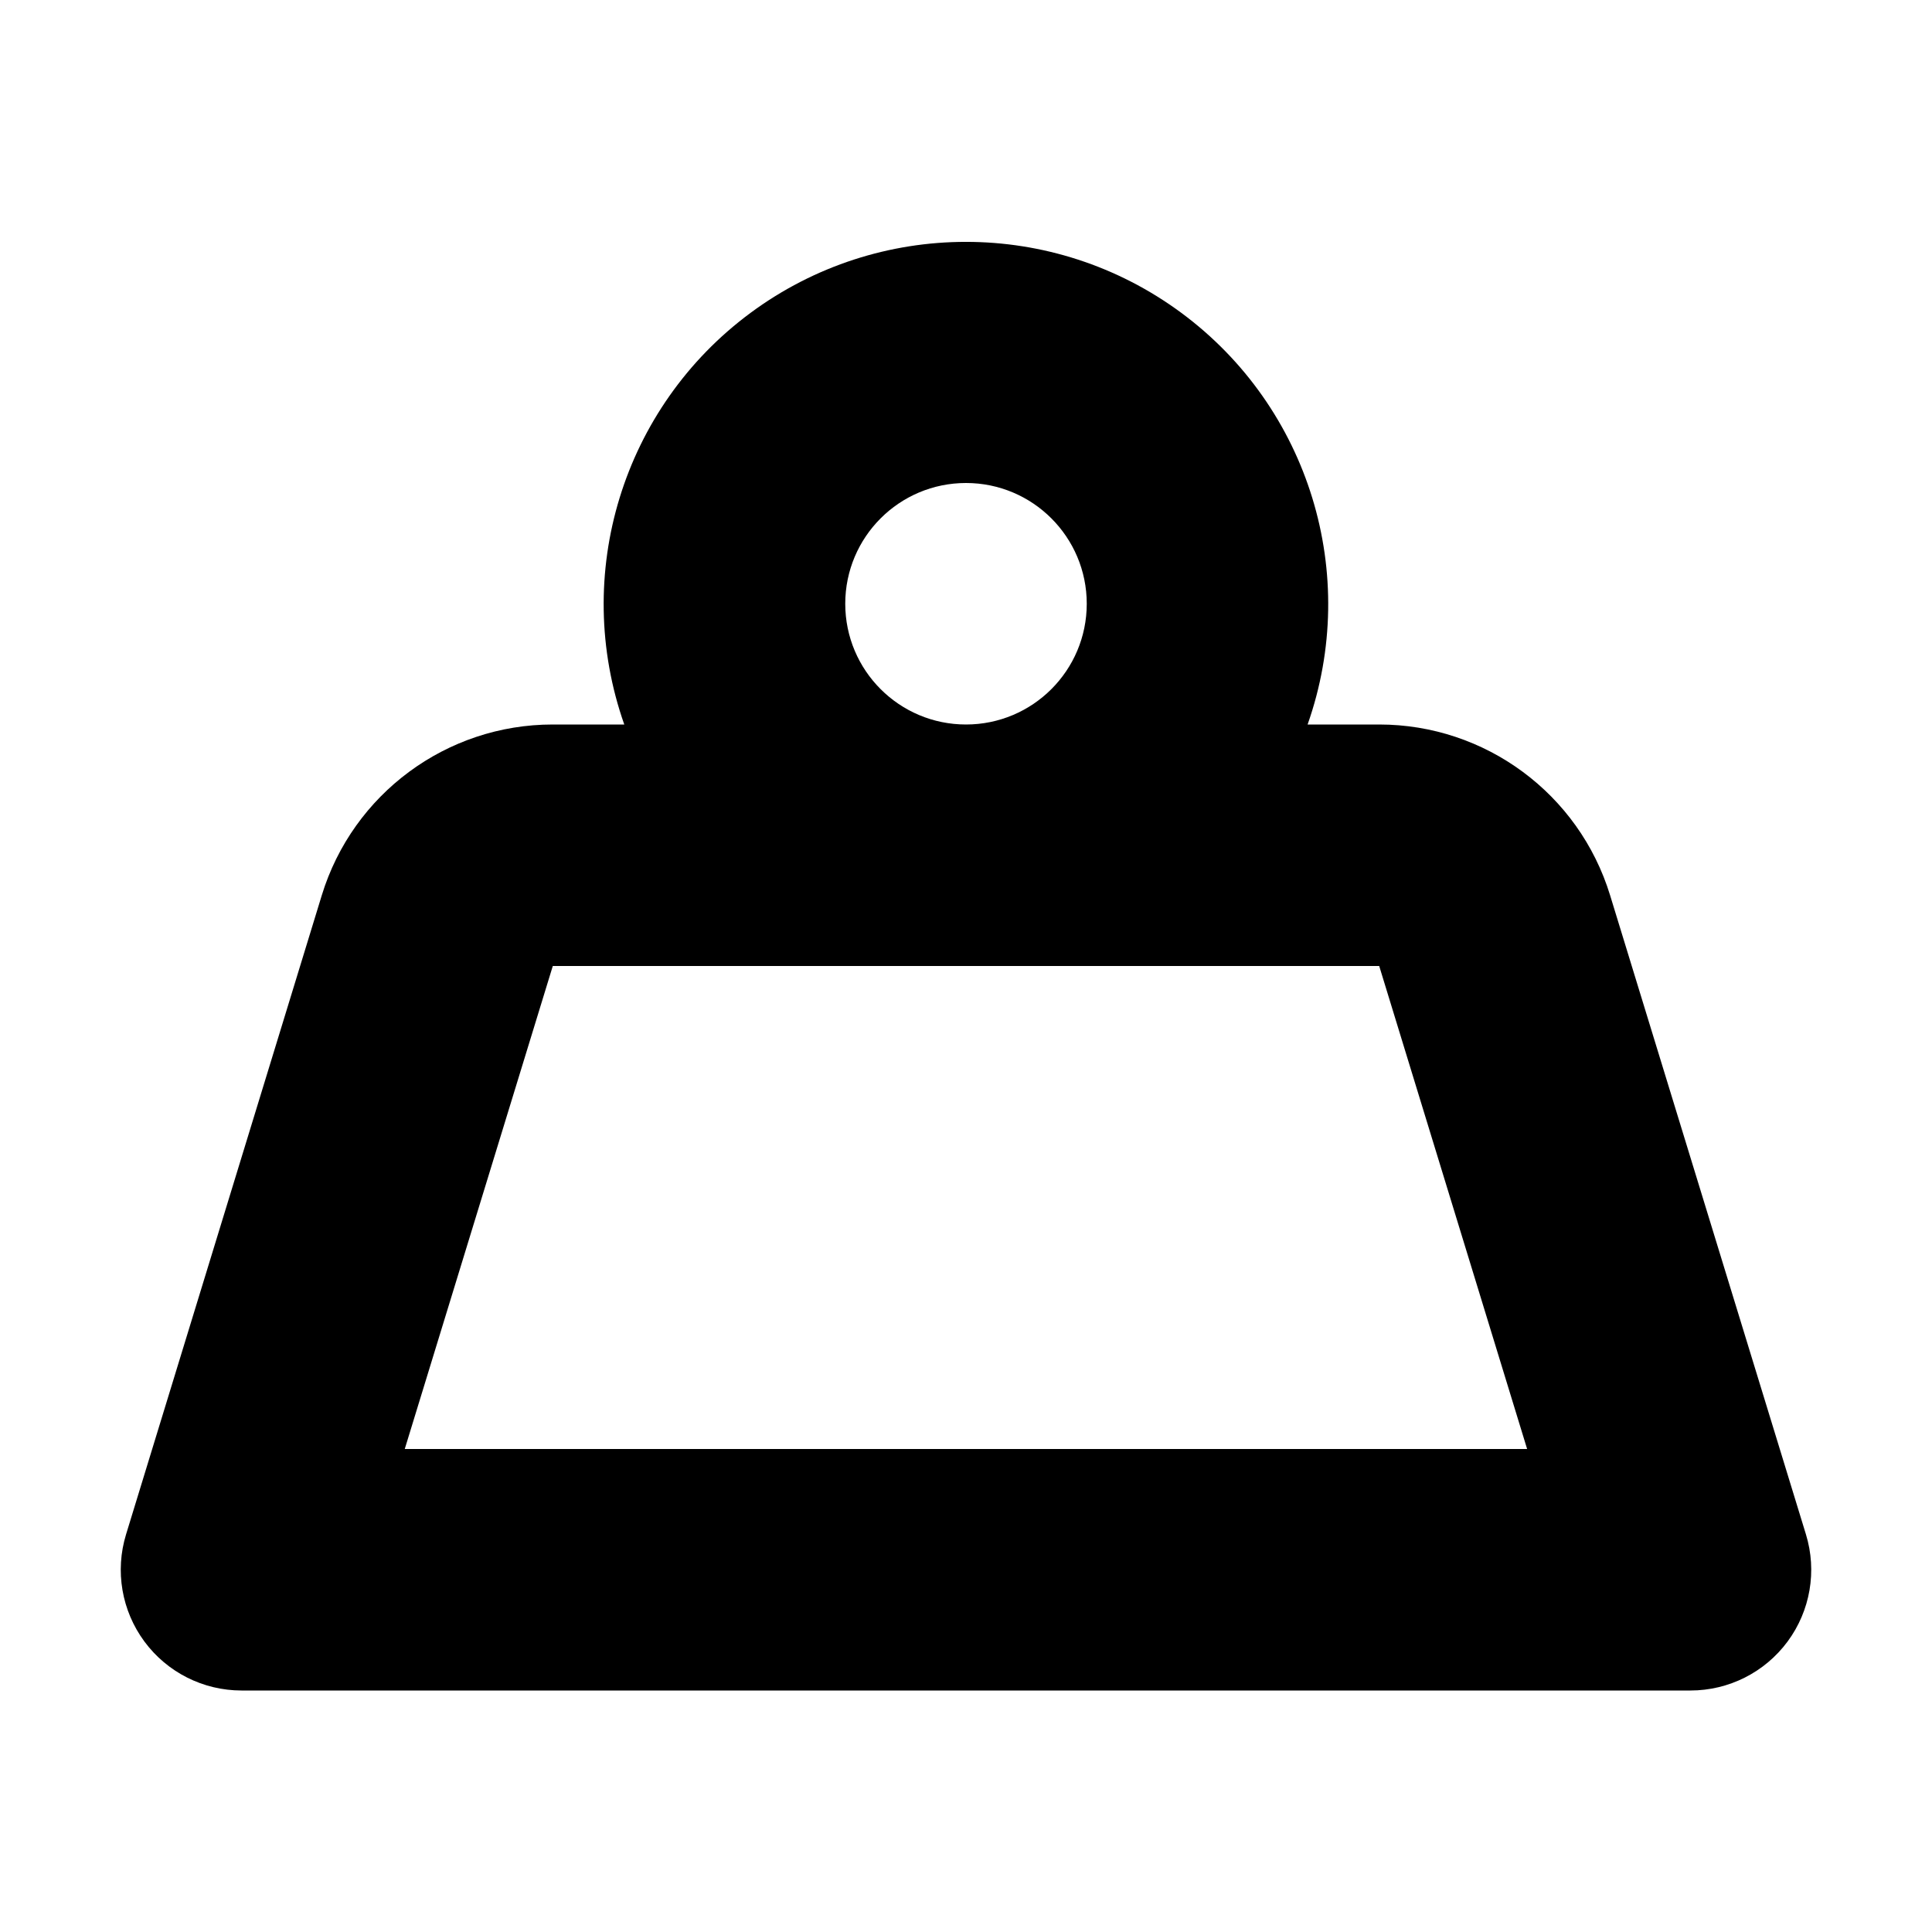
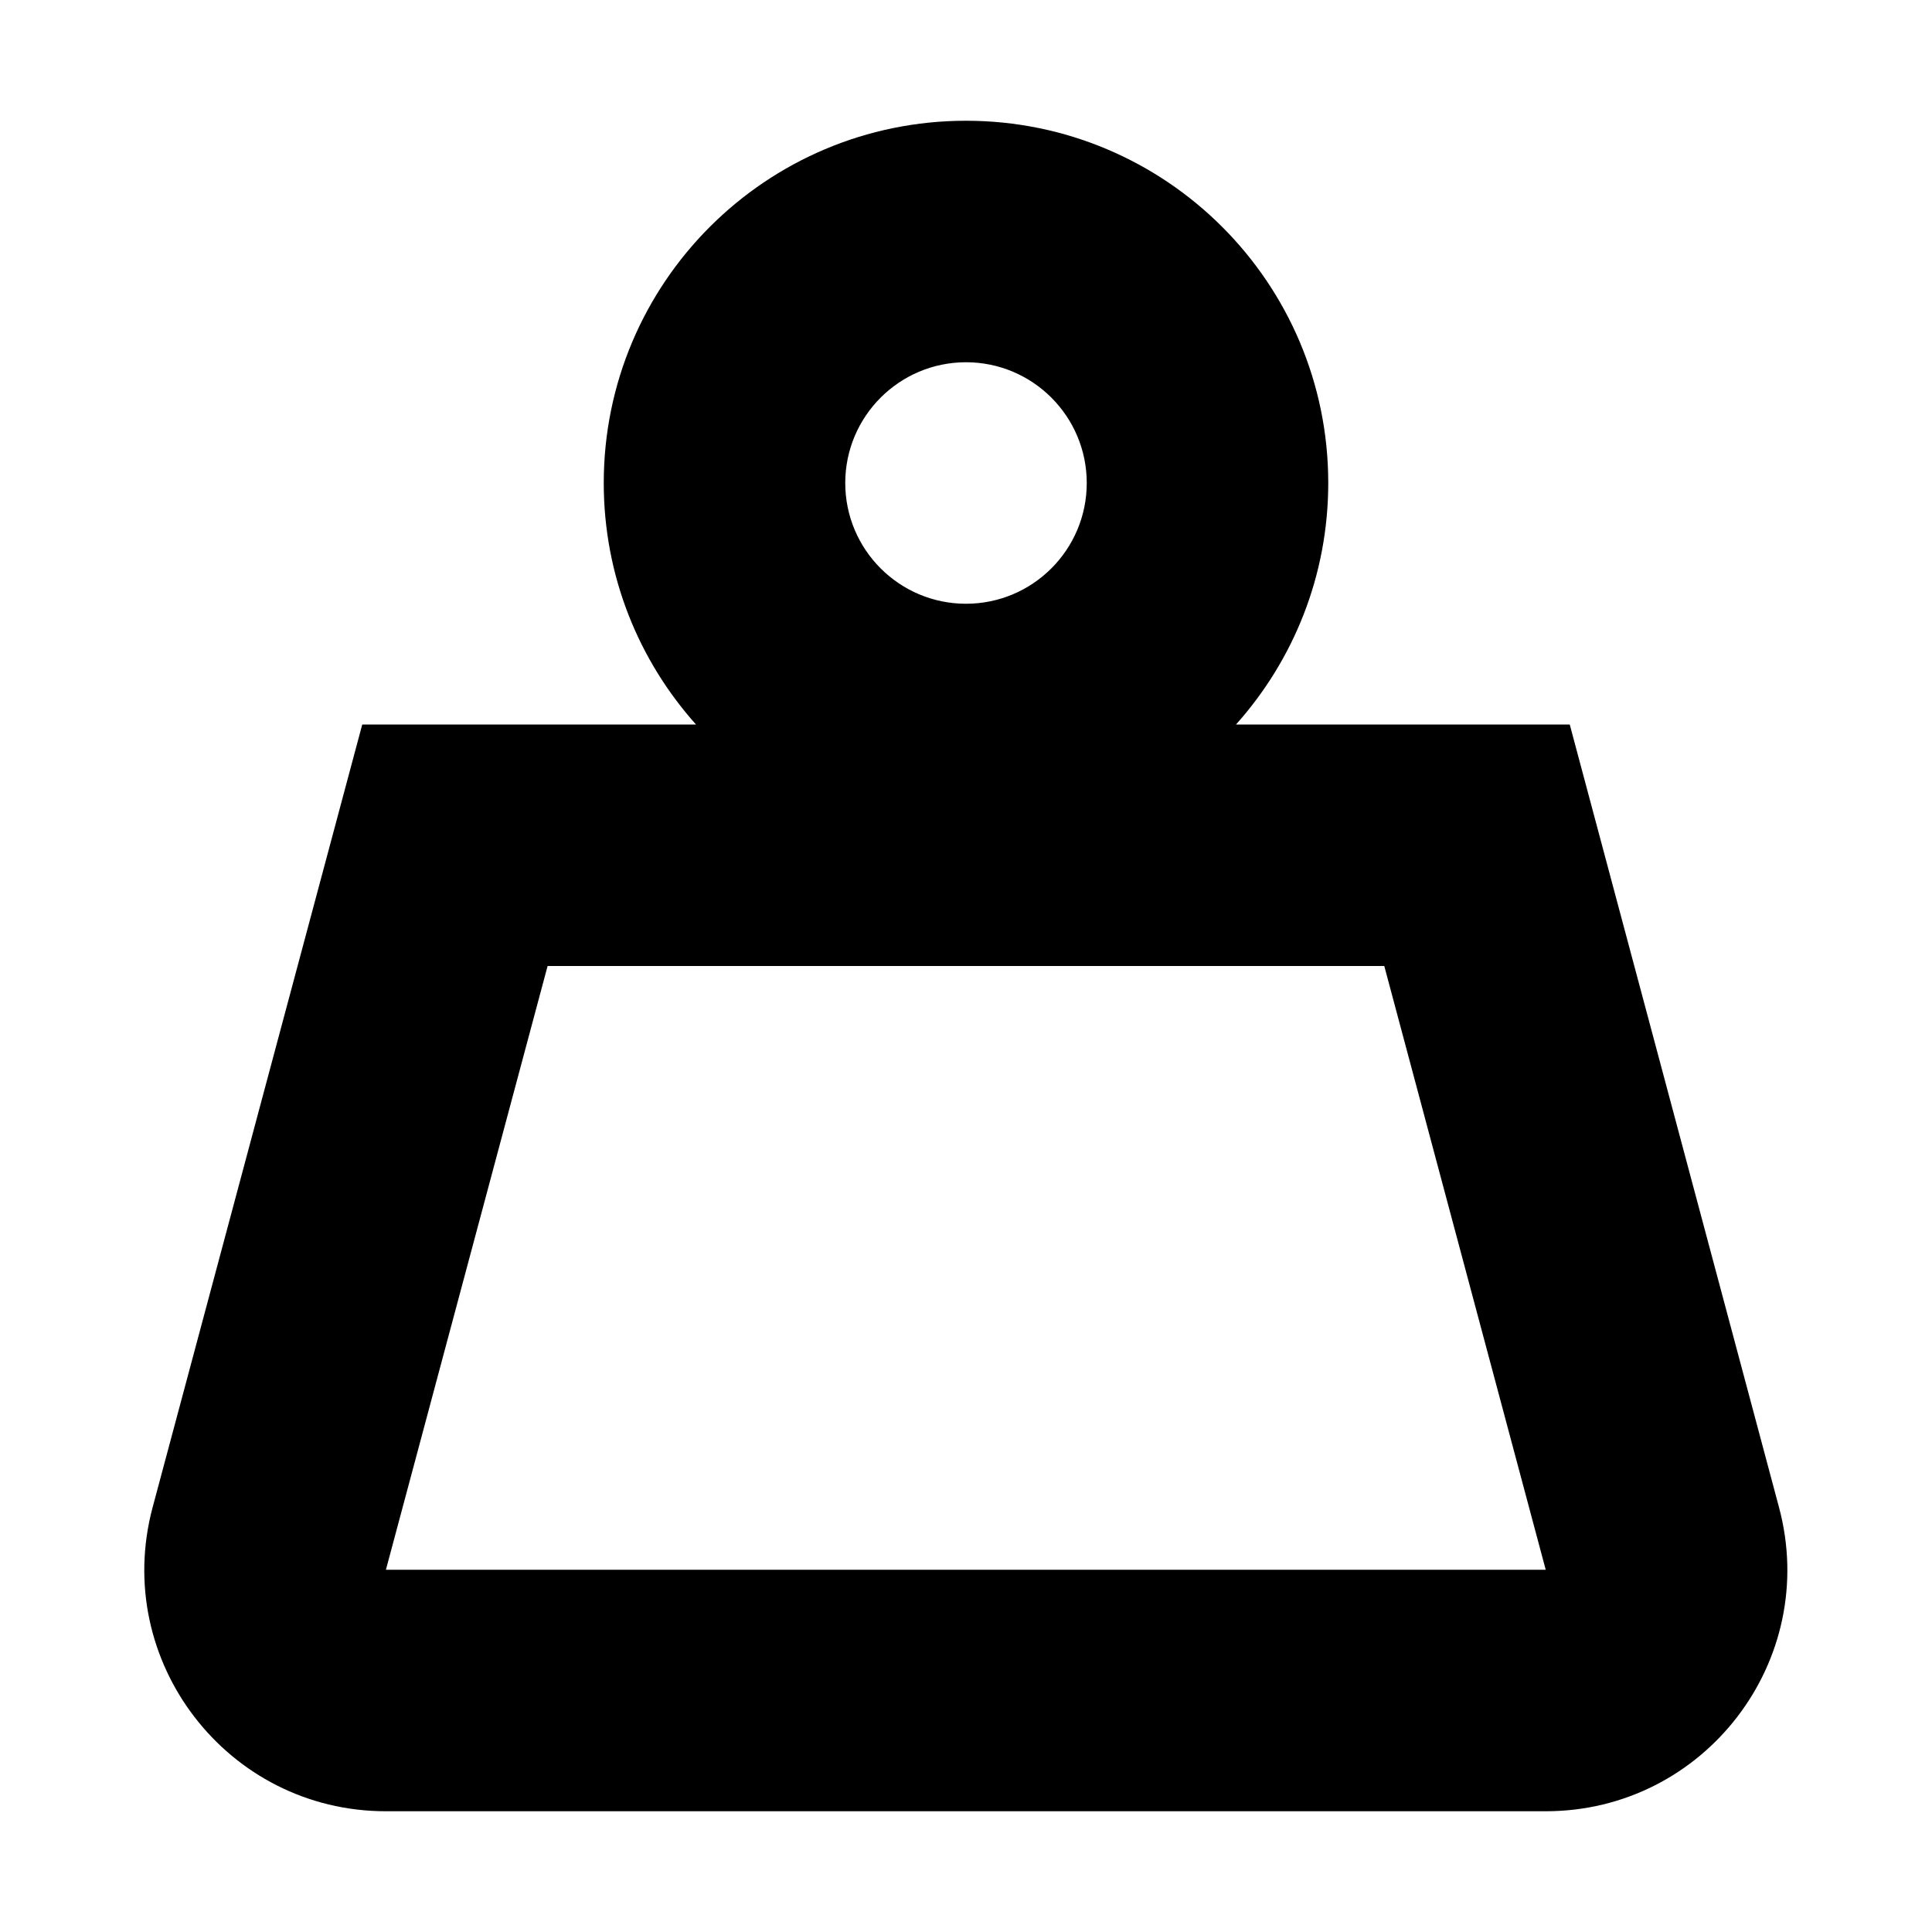
<svg xmlns="http://www.w3.org/2000/svg" width="16" height="16" viewBox="0 0 16 16">
-   <path d="M5.17 6a3 3 0 1 1 5.659 0h.593a2 2 0 0 1 1.912 1.414l1.622 5.293A1 1 0 0 1 13.999 14H2a1 1 0 0 1-.956-1.293l1.621-5.293A2 2 0 0 1 4.578 6h.593zM8 6a1 1 0 1 0 0-2 1 1 0 0 0 0 2zm-4.648 6h9.295l-1.225-4H4.578l-1.226 4z" fill="#000" fill-rule="nonzero" />
+   <path fill="#000000" fill-rule="evenodd" d="M10.236,6 C10.711,5.469 11,4.768 11,4 C11,2.343 9.657,1 8,1 C6.343,1 5,2.343 5,4 C5,4.768 5.289,5.469 5.764,6 L3,6 L1.264,12.483 C0.924,13.753 1.881,15 3.196,15 L12.801,15 C14.116,15 15.073,13.753 14.733,12.483 L13,6 L10.236,6 Z M9,4 C9,4.552 8.552,5 8,5 C7.448,5 7,4.552 7,4 C7,3.448 7.448,3 8,3 C8.552,3 9,3.448 9,4 Z M3.196,13 L4.535,8 L11.464,8 L12.801,13 L3.196,13 Z" />
</svg>
